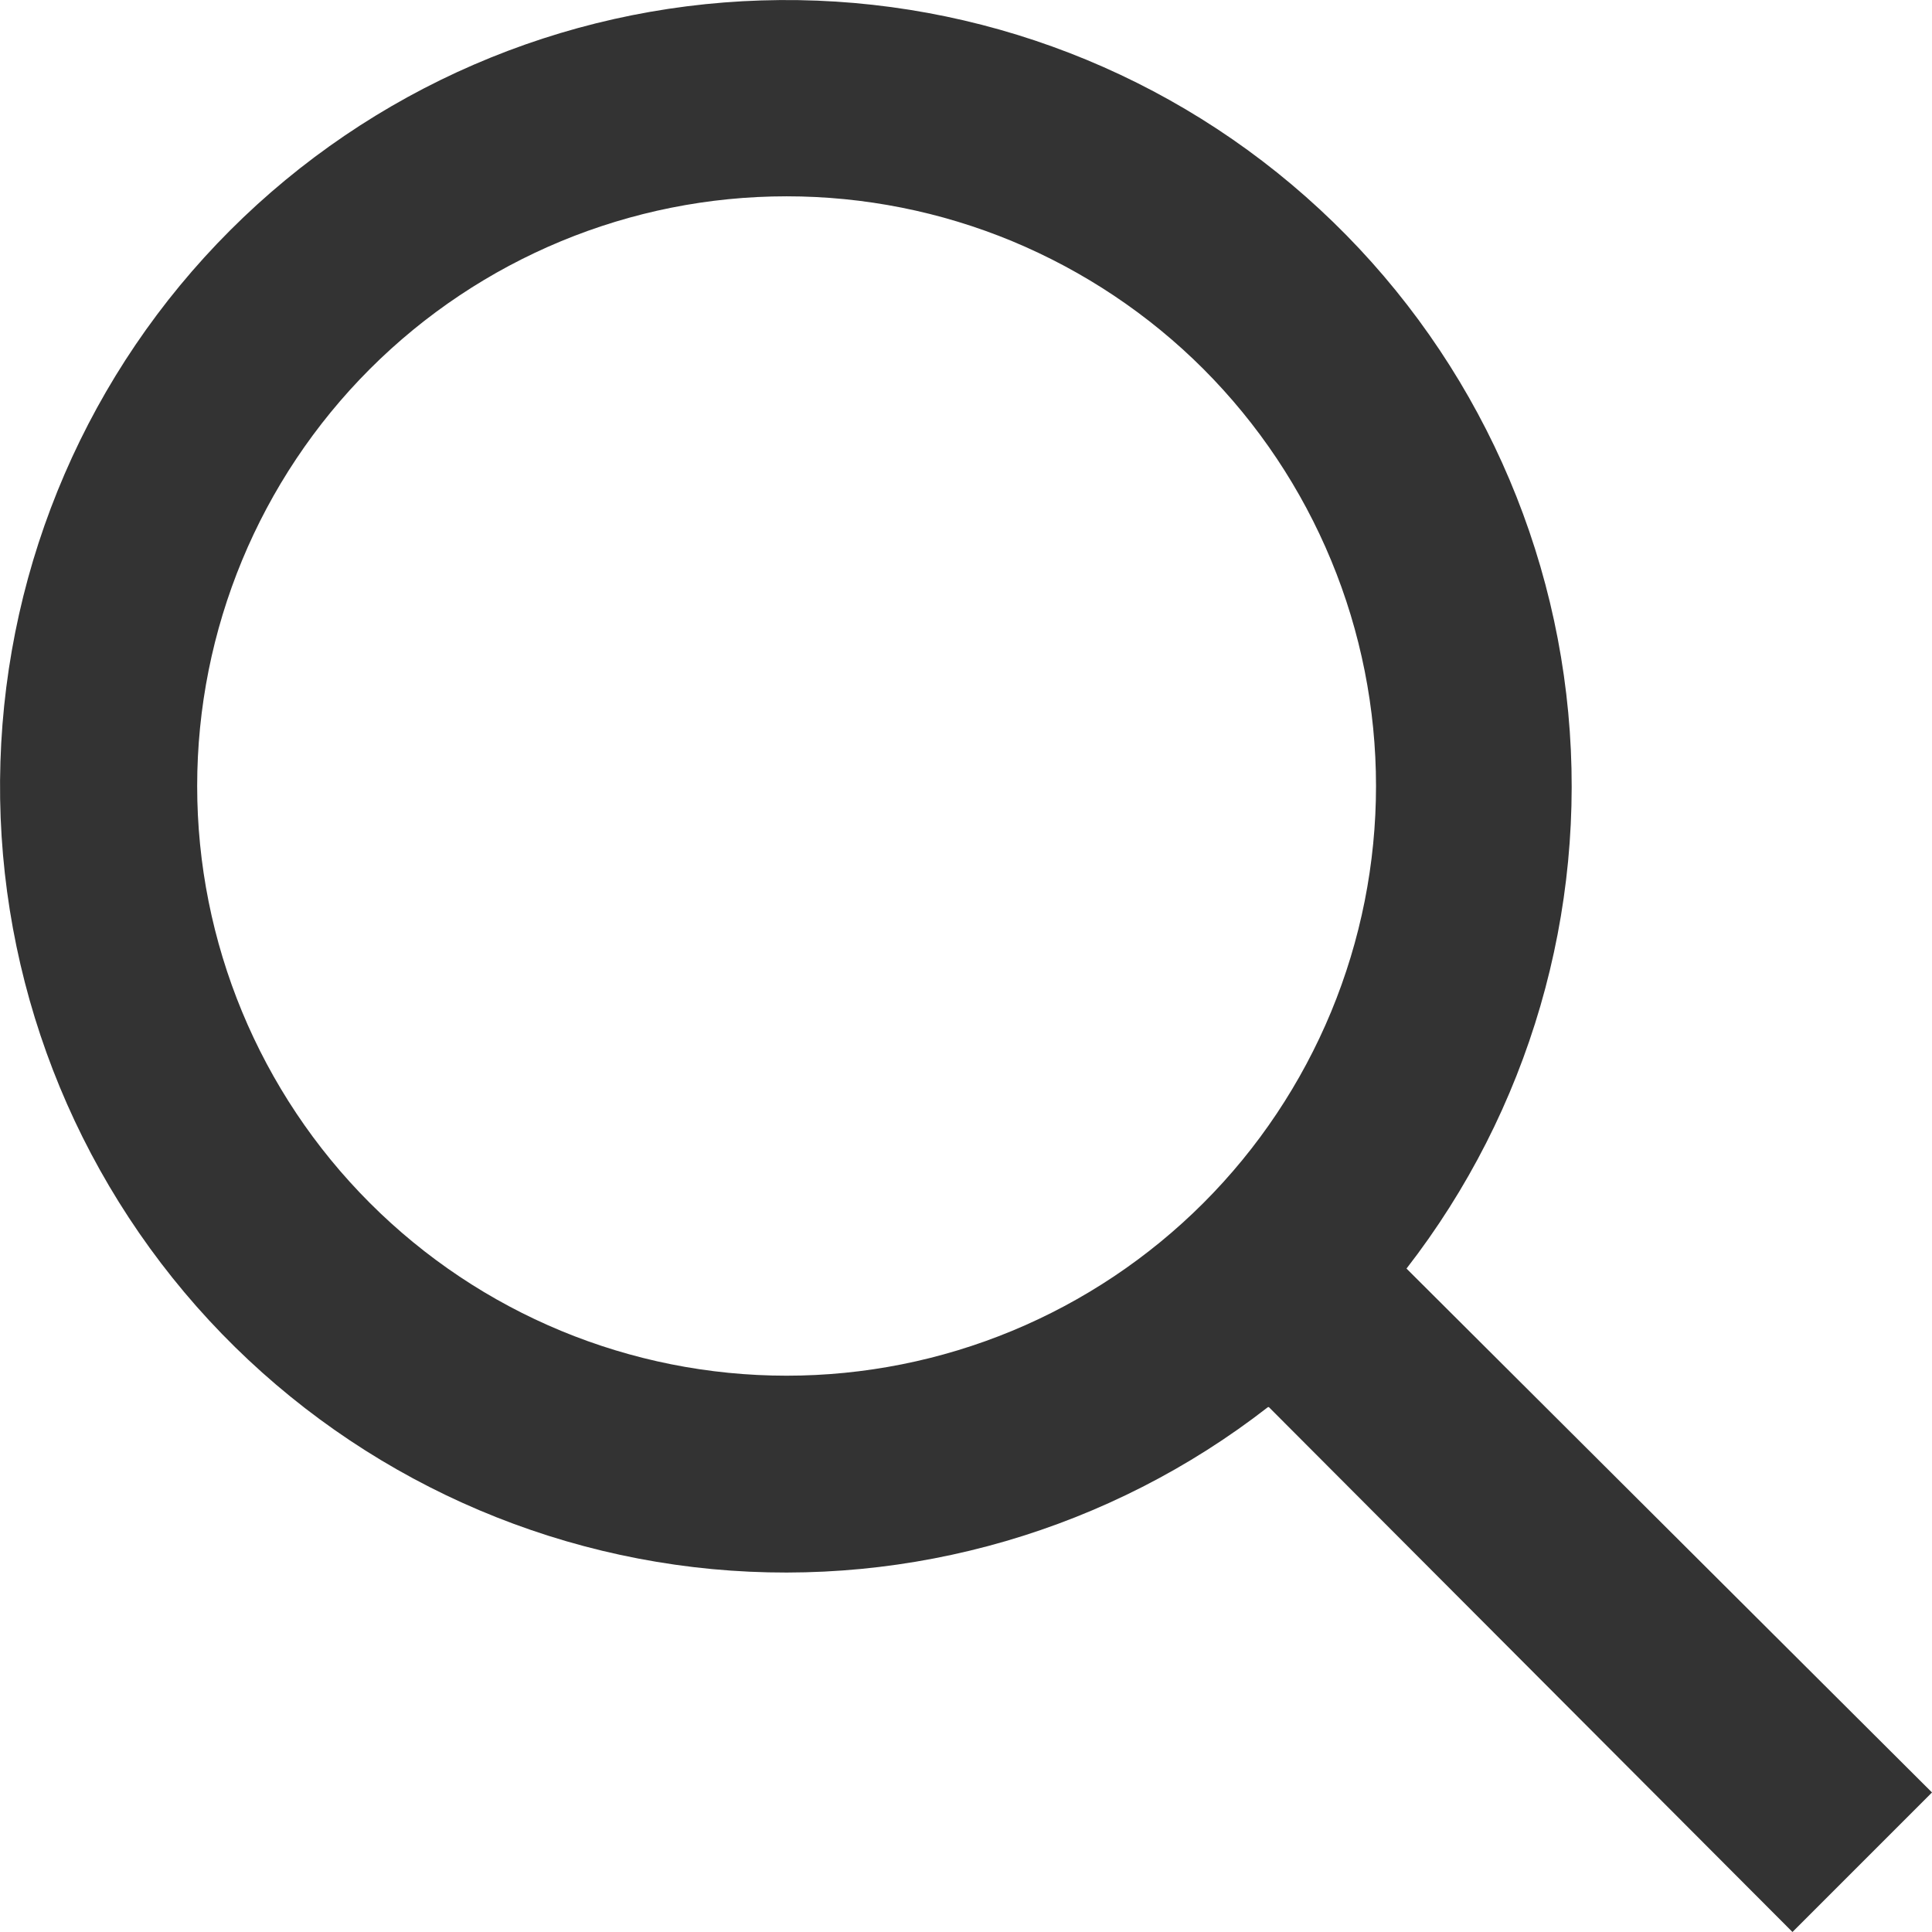
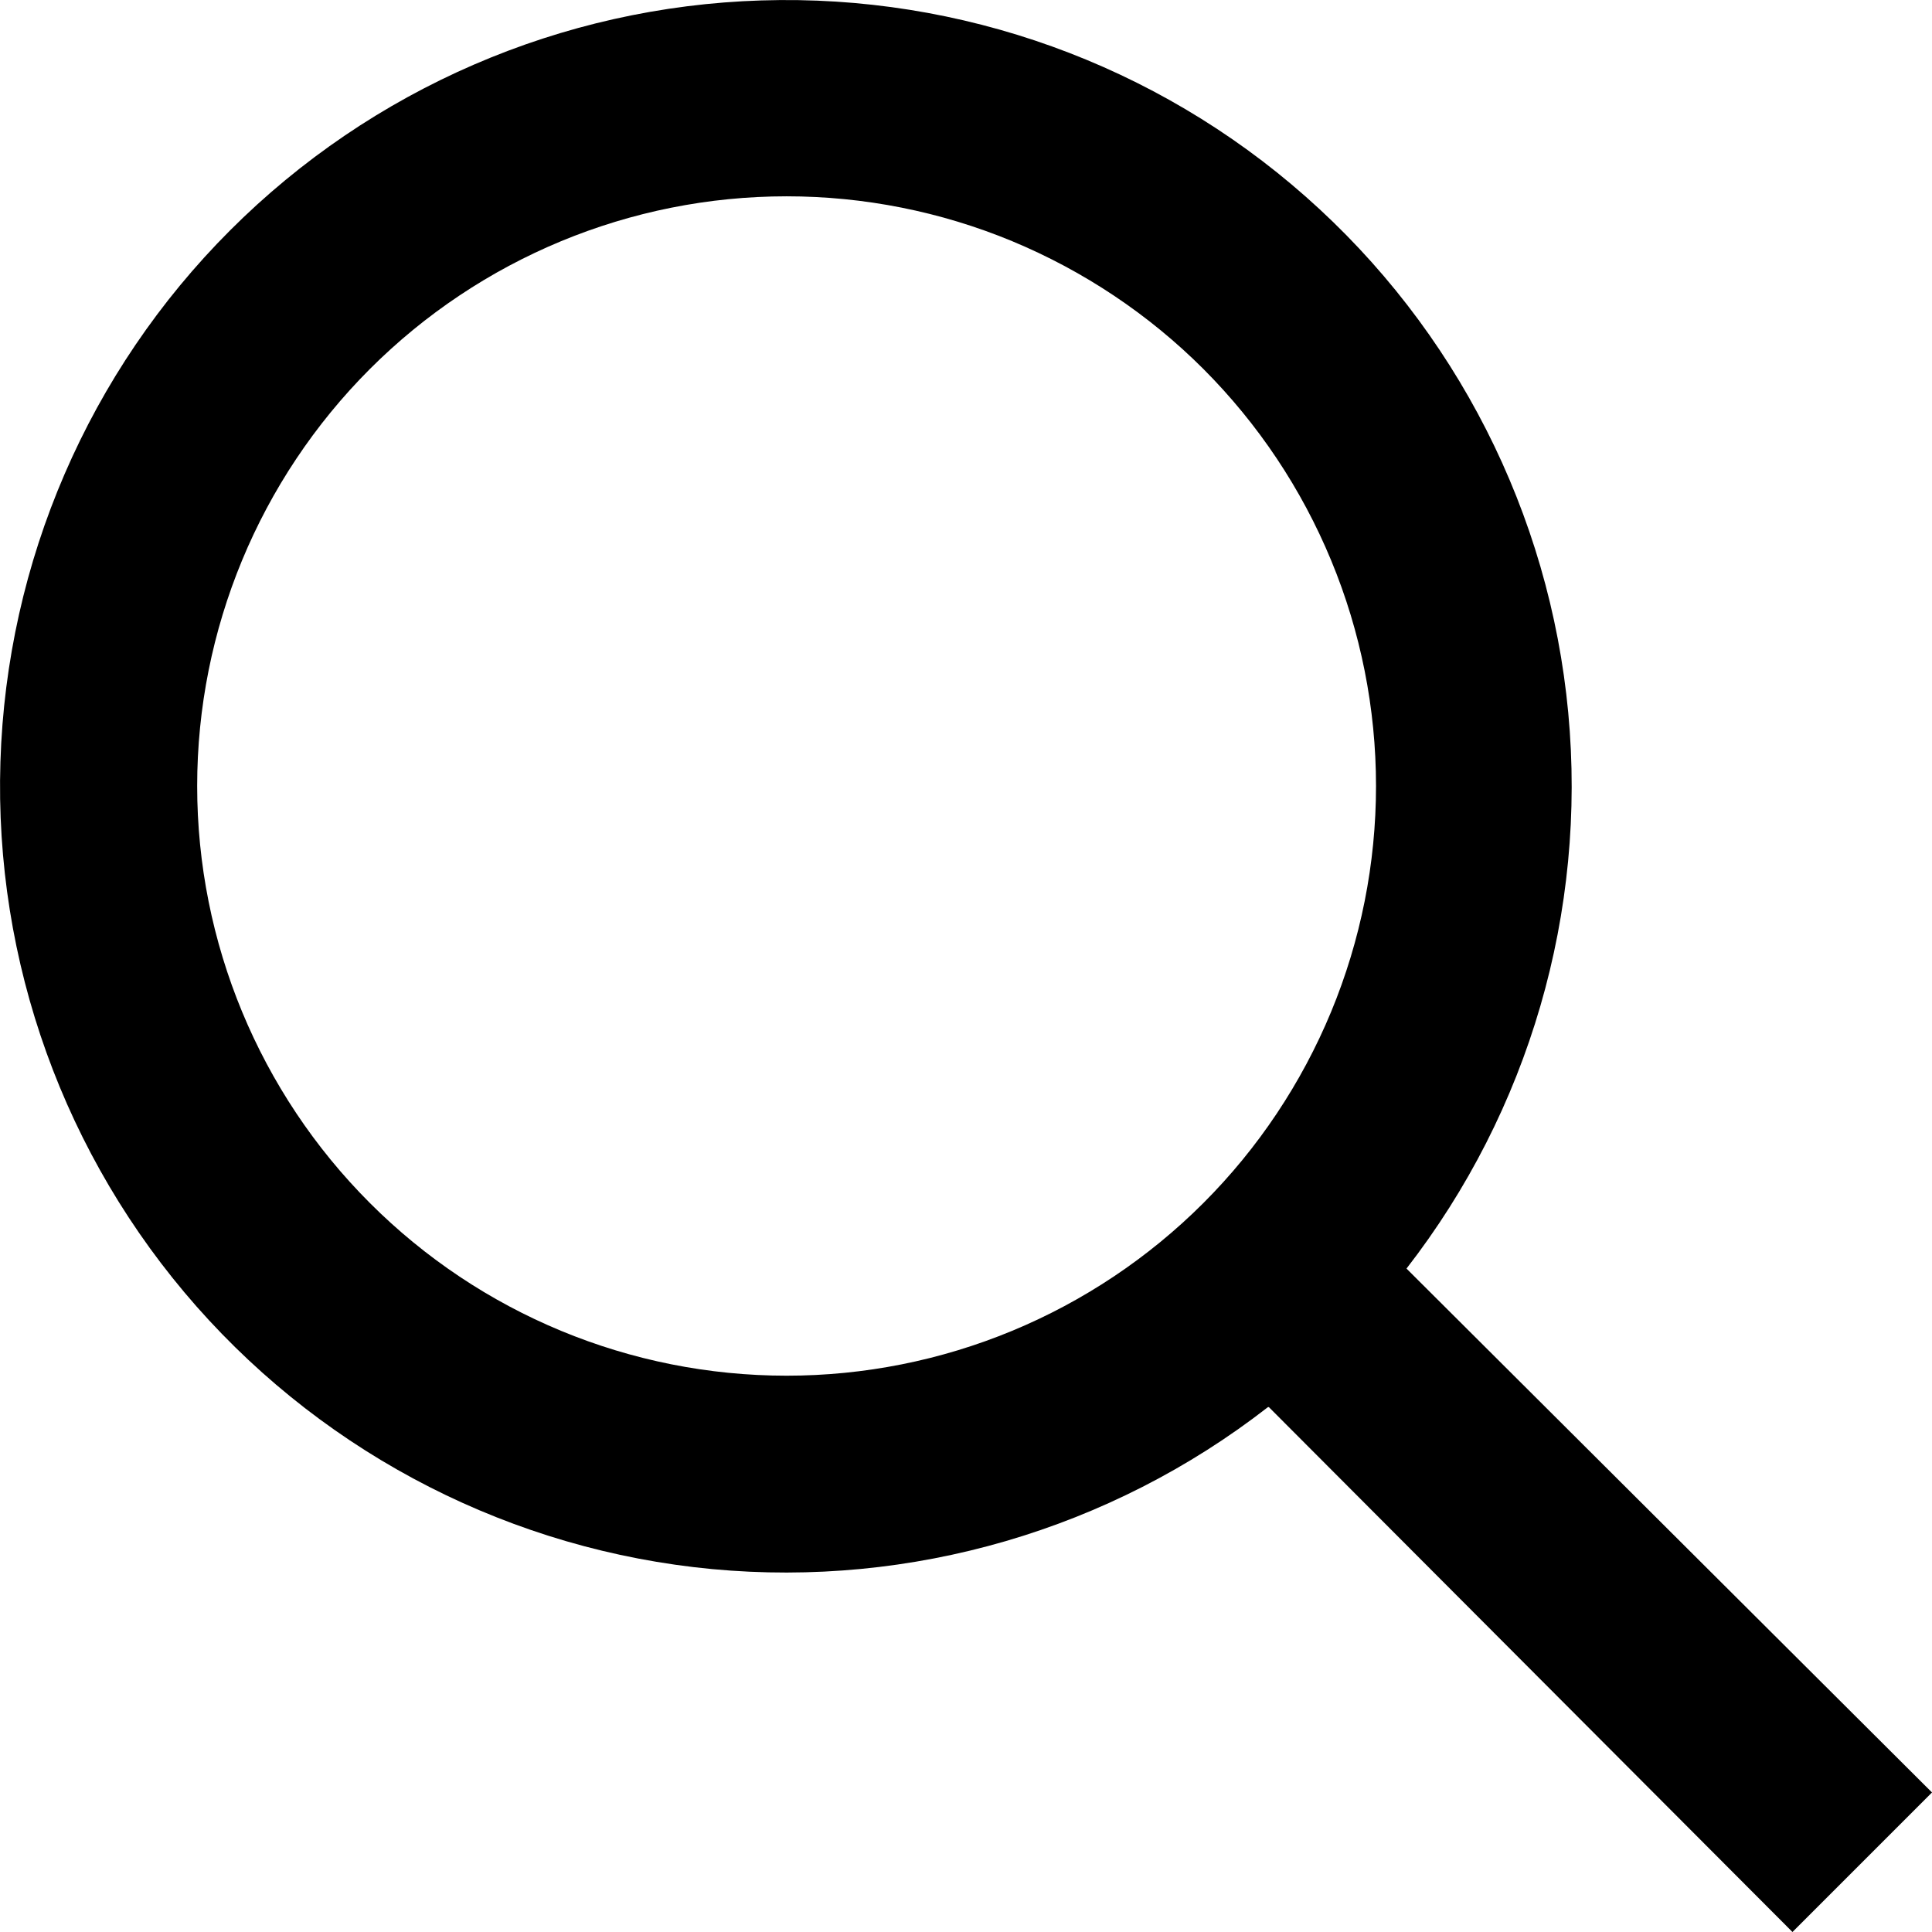
- <svg xmlns="http://www.w3.org/2000/svg" width="18" height="18" viewBox="0 0 18 18" fill="none">
-   <path d="M11.813 13.11C10.342 14.254 8.491 14.793 6.636 14.619C4.782 14.444 3.064 13.569 1.831 12.172C0.599 10.774 -0.055 8.959 0.004 7.097C0.062 5.234 0.827 3.463 2.144 2.146C3.462 0.828 5.231 0.062 7.093 0.004C8.955 -0.055 10.769 0.599 12.165 1.832C13.562 3.065 14.437 4.784 14.611 6.64C14.785 8.495 14.246 10.348 13.104 11.819L18 16.7L16.7 18L11.822 13.11H11.813ZM7.329 12.817C8.05 12.817 8.764 12.675 9.43 12.399C10.096 12.123 10.702 11.718 11.212 11.208C11.722 10.698 12.126 10.092 12.402 9.426C12.678 8.759 12.82 8.045 12.82 7.323C12.82 6.602 12.678 5.887 12.402 5.221C12.126 4.554 11.722 3.949 11.212 3.438C10.702 2.928 10.096 2.524 9.43 2.247C8.764 1.971 8.05 1.829 7.329 1.829C5.872 1.829 4.476 2.408 3.446 3.438C2.416 4.469 1.837 5.866 1.837 7.323C1.837 8.78 2.416 10.178 3.446 11.208C4.476 12.239 5.872 12.817 7.329 12.817Z" fill="#333333" />
+ <svg xmlns="http://www.w3.org/2000/svg" width="18" height="18" viewBox="0 0 18 18">
+   <path d="M11.813 13.11C10.342 14.254 8.491 14.793 6.636 14.619C4.782 14.444 3.064 13.569 1.831 12.172C0.599 10.774 -0.055 8.959 0.004 7.097C0.062 5.234 0.827 3.463 2.144 2.146C3.462 0.828 5.231 0.062 7.093 0.004C8.955 -0.055 10.769 0.599 12.165 1.832C13.562 3.065 14.437 4.784 14.611 6.64C14.785 8.495 14.246 10.348 13.104 11.819L18 16.7L16.7 18L11.822 13.11H11.813ZM7.329 12.817C8.05 12.817 8.764 12.675 9.43 12.399C10.096 12.123 10.702 11.718 11.212 11.208C11.722 10.698 12.126 10.092 12.402 9.426C12.678 8.759 12.82 8.045 12.82 7.323C12.82 6.602 12.678 5.887 12.402 5.221C12.126 4.554 11.722 3.949 11.212 3.438C10.702 2.928 10.096 2.524 9.43 2.247C8.764 1.971 8.05 1.829 7.329 1.829C5.872 1.829 4.476 2.408 3.446 3.438C2.416 4.469 1.837 5.866 1.837 7.323C1.837 8.78 2.416 10.178 3.446 11.208C4.476 12.239 5.872 12.817 7.329 12.817Z" />
</svg>
